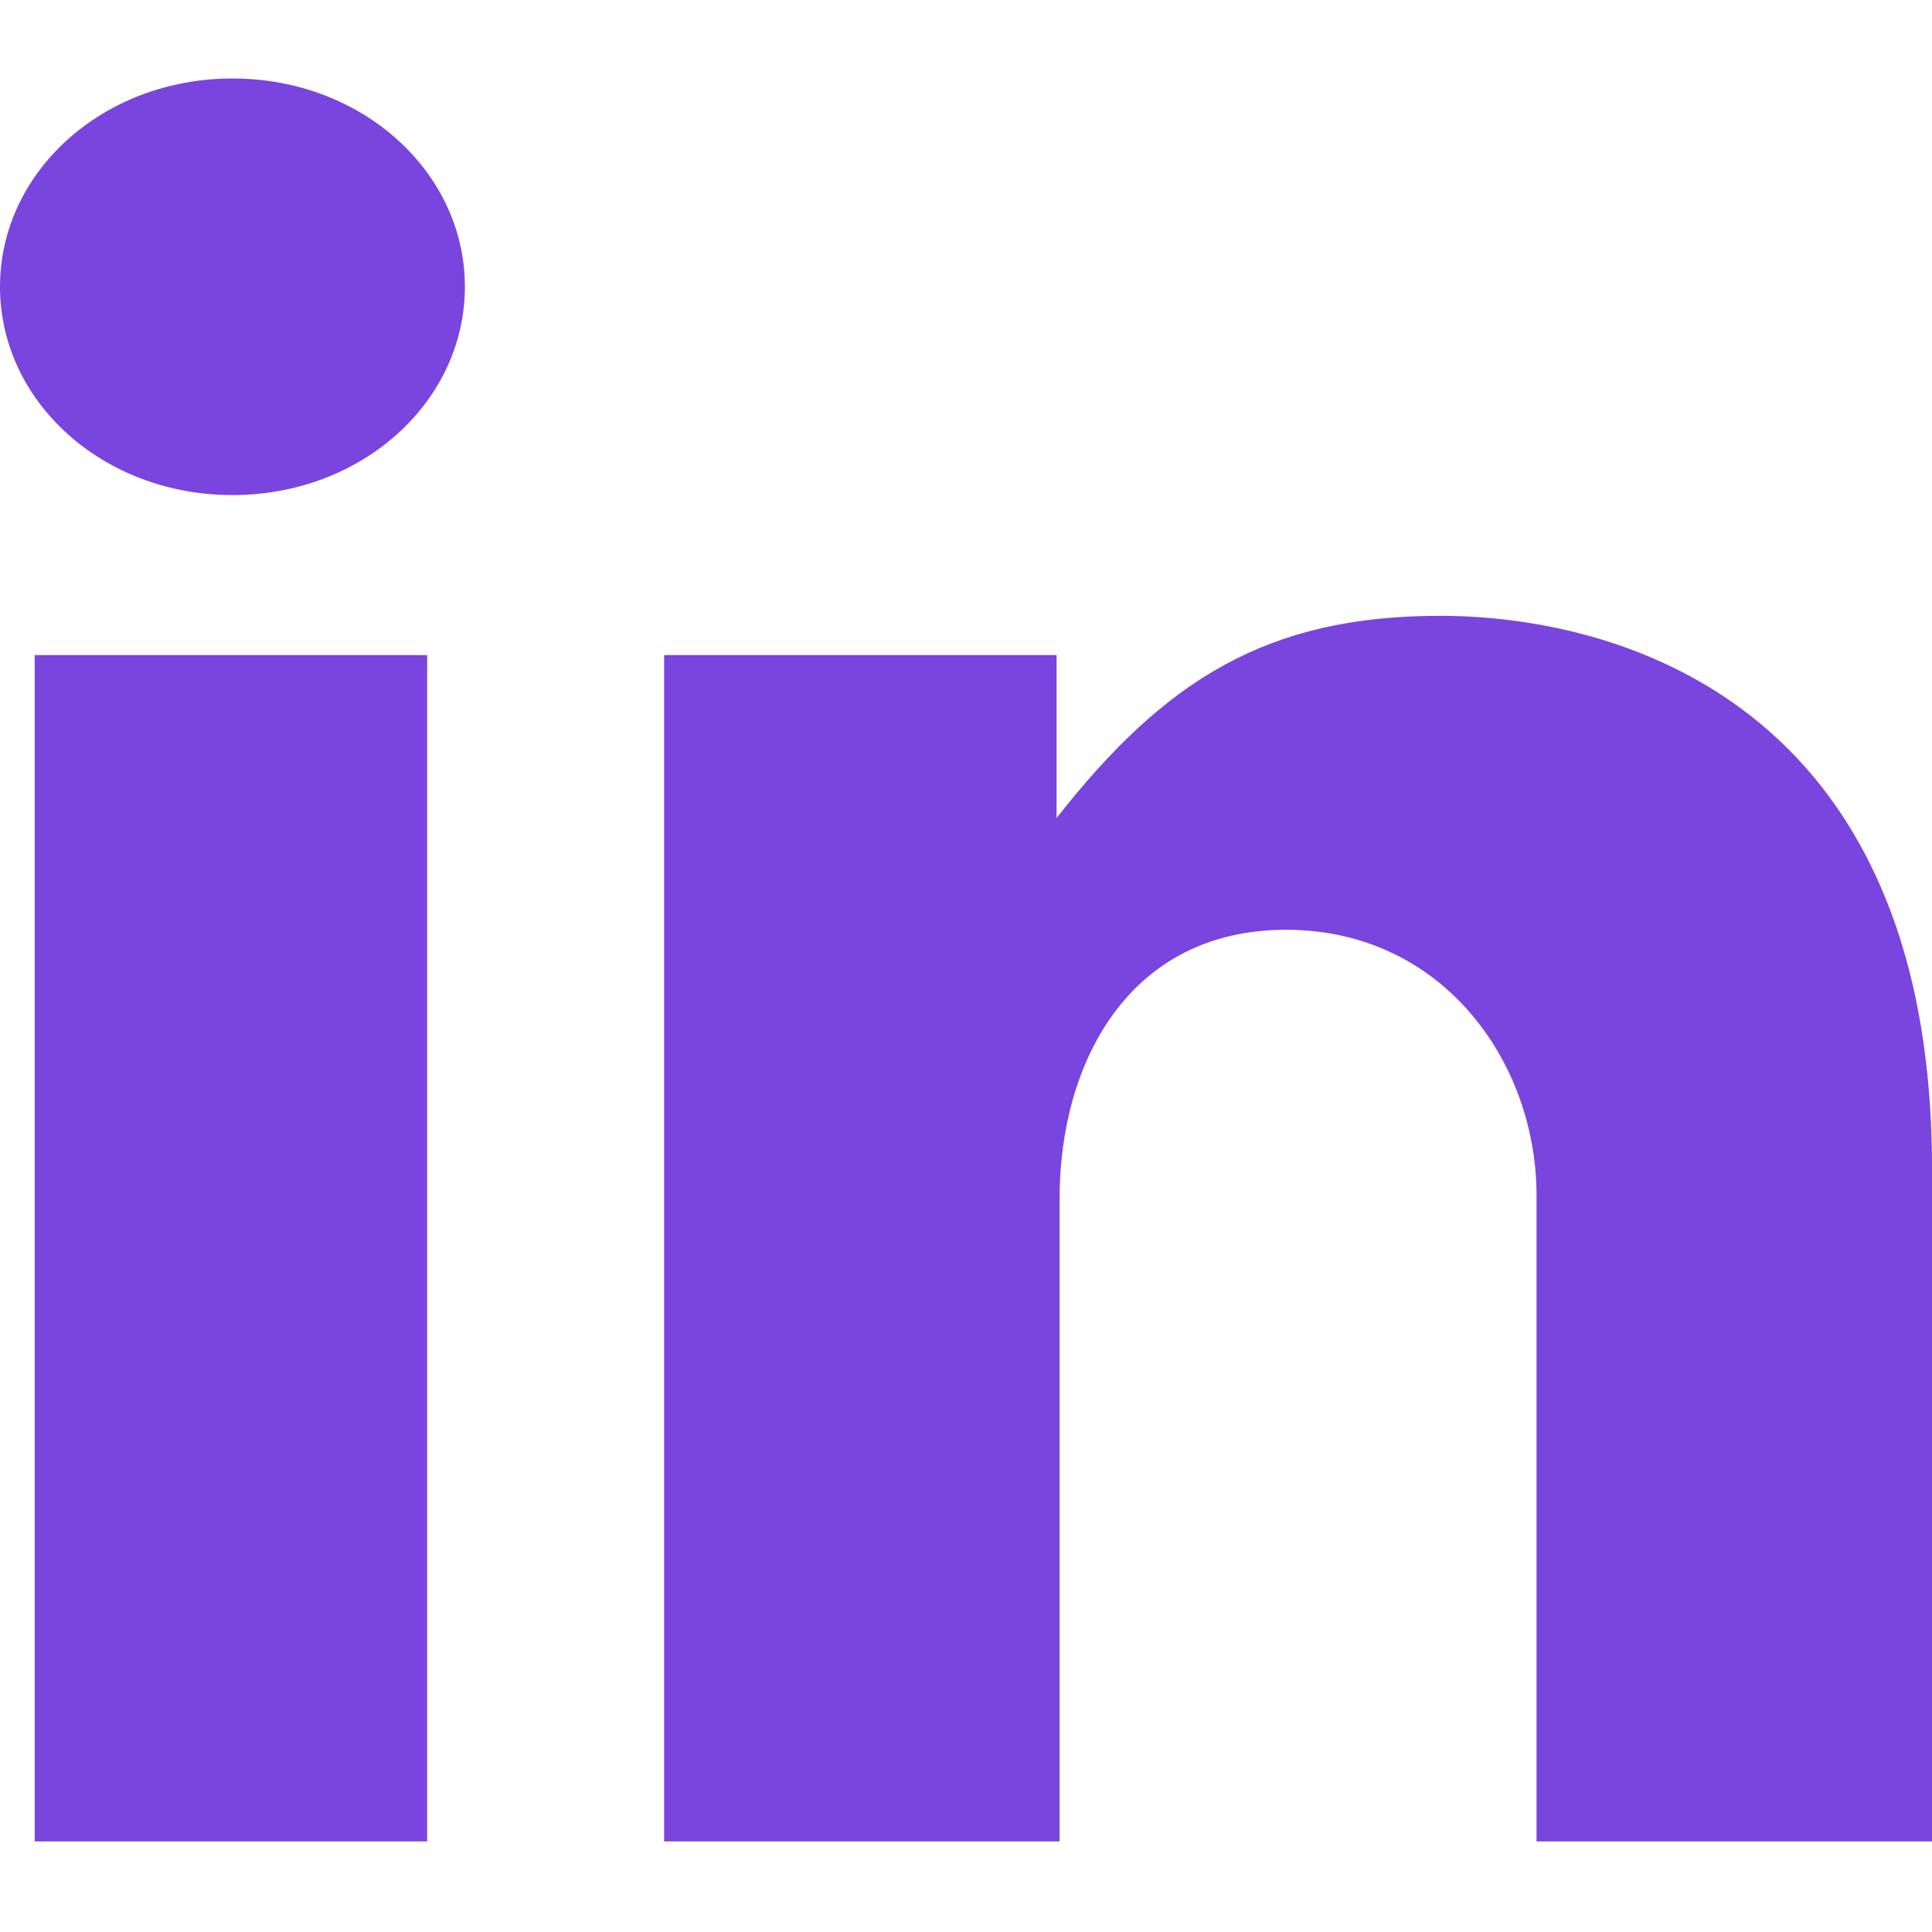
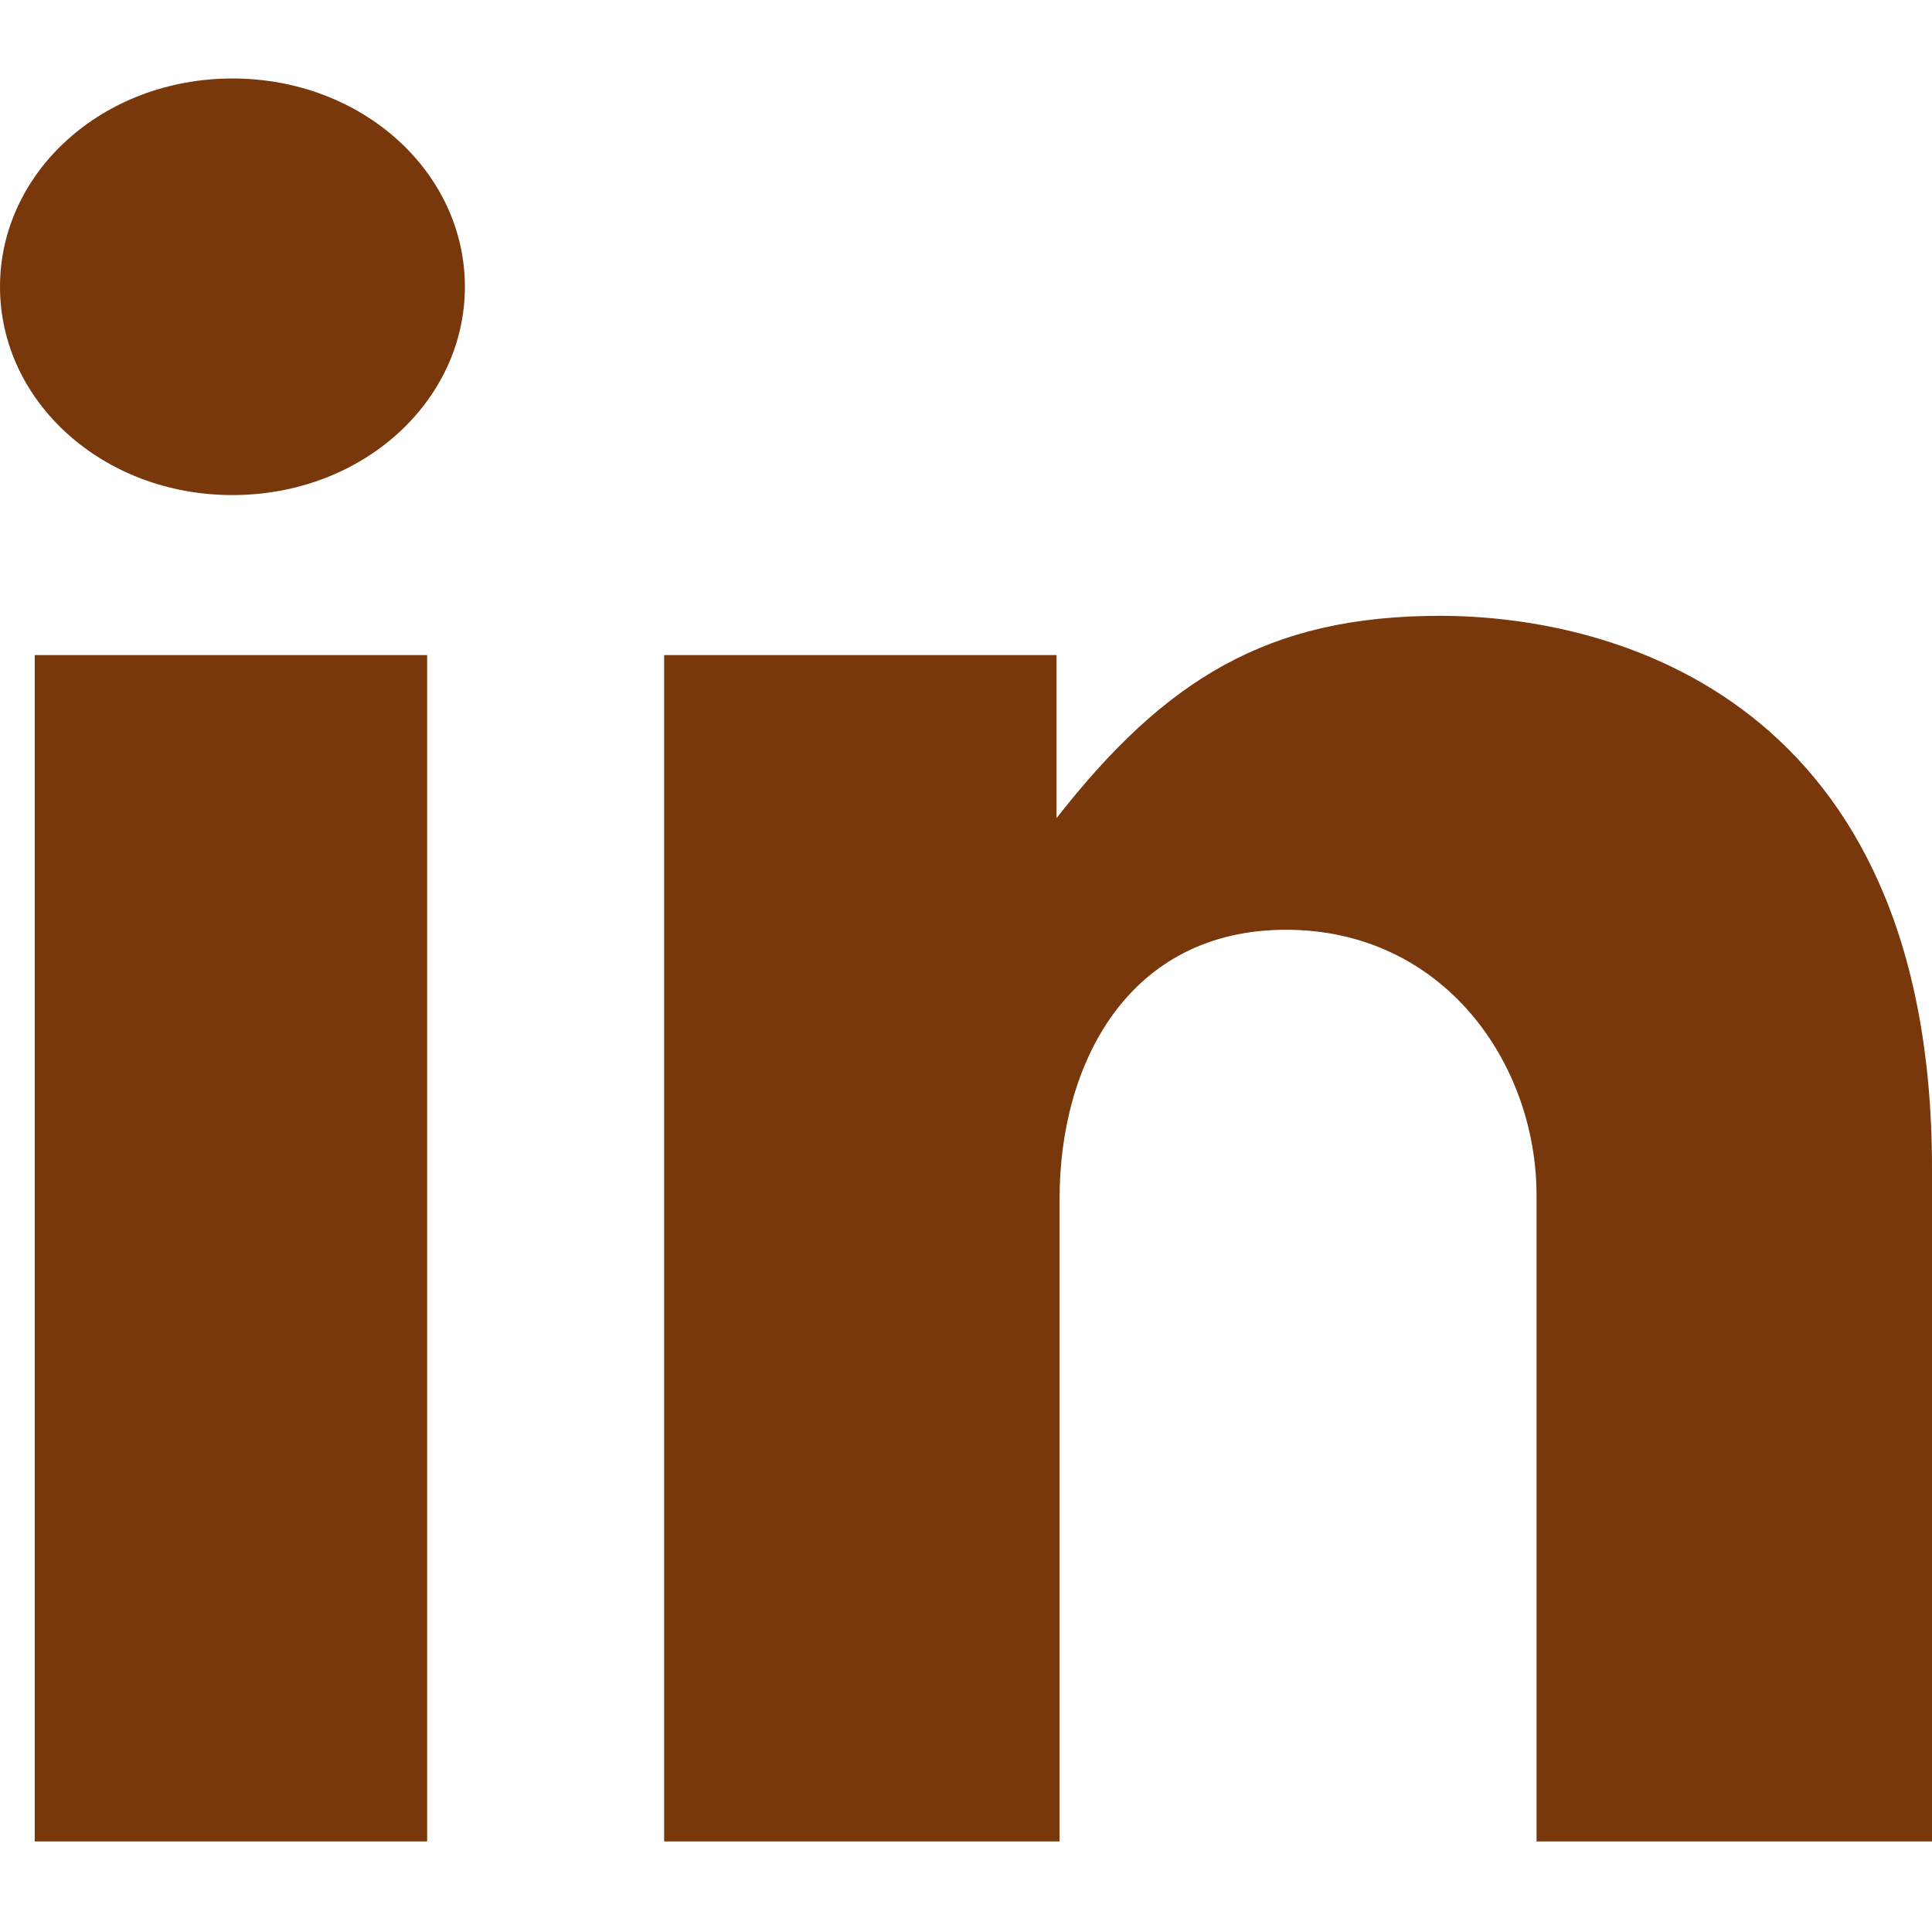
<svg xmlns="http://www.w3.org/2000/svg" viewBox="0 0 64 64" aria-labelledby="title" aria-describedby="desc" role="img">
-   <path data-name="layer1" fill="#7a44df" d="M1.15 21.7h13V61h-13zm46.55-1.3c-5.7 0-9.1 2.1-12.7 6.7v-5.4H22V61h13.1V39.7c0-4.5 2.3-8.9 7.5-8.9s8.3 4.4 8.3 8.8V61H64V38.7c0-15.5-10.5-18.3-16.3-18.3zM7.7 2.6C3.4 2.6 0 5.7 0 9.5s3.4 6.9 7.7 6.9 7.7-3.1 7.7-6.9S12 2.6 7.7 2.6z" />
+   <path data-name="layer1" fill="#78380c" d="M1.15 21.7h13V61h-13zm46.55-1.3c-5.7 0-9.1 2.1-12.7 6.7v-5.4H22V61h13.1V39.7c0-4.5 2.3-8.9 7.5-8.9s8.3 4.4 8.3 8.8V61H64V38.7c0-15.5-10.5-18.3-16.3-18.3zM7.7 2.6C3.4 2.6 0 5.7 0 9.5s3.4 6.9 7.7 6.9 7.7-3.1 7.7-6.9S12 2.6 7.7 2.6z" />
</svg>
